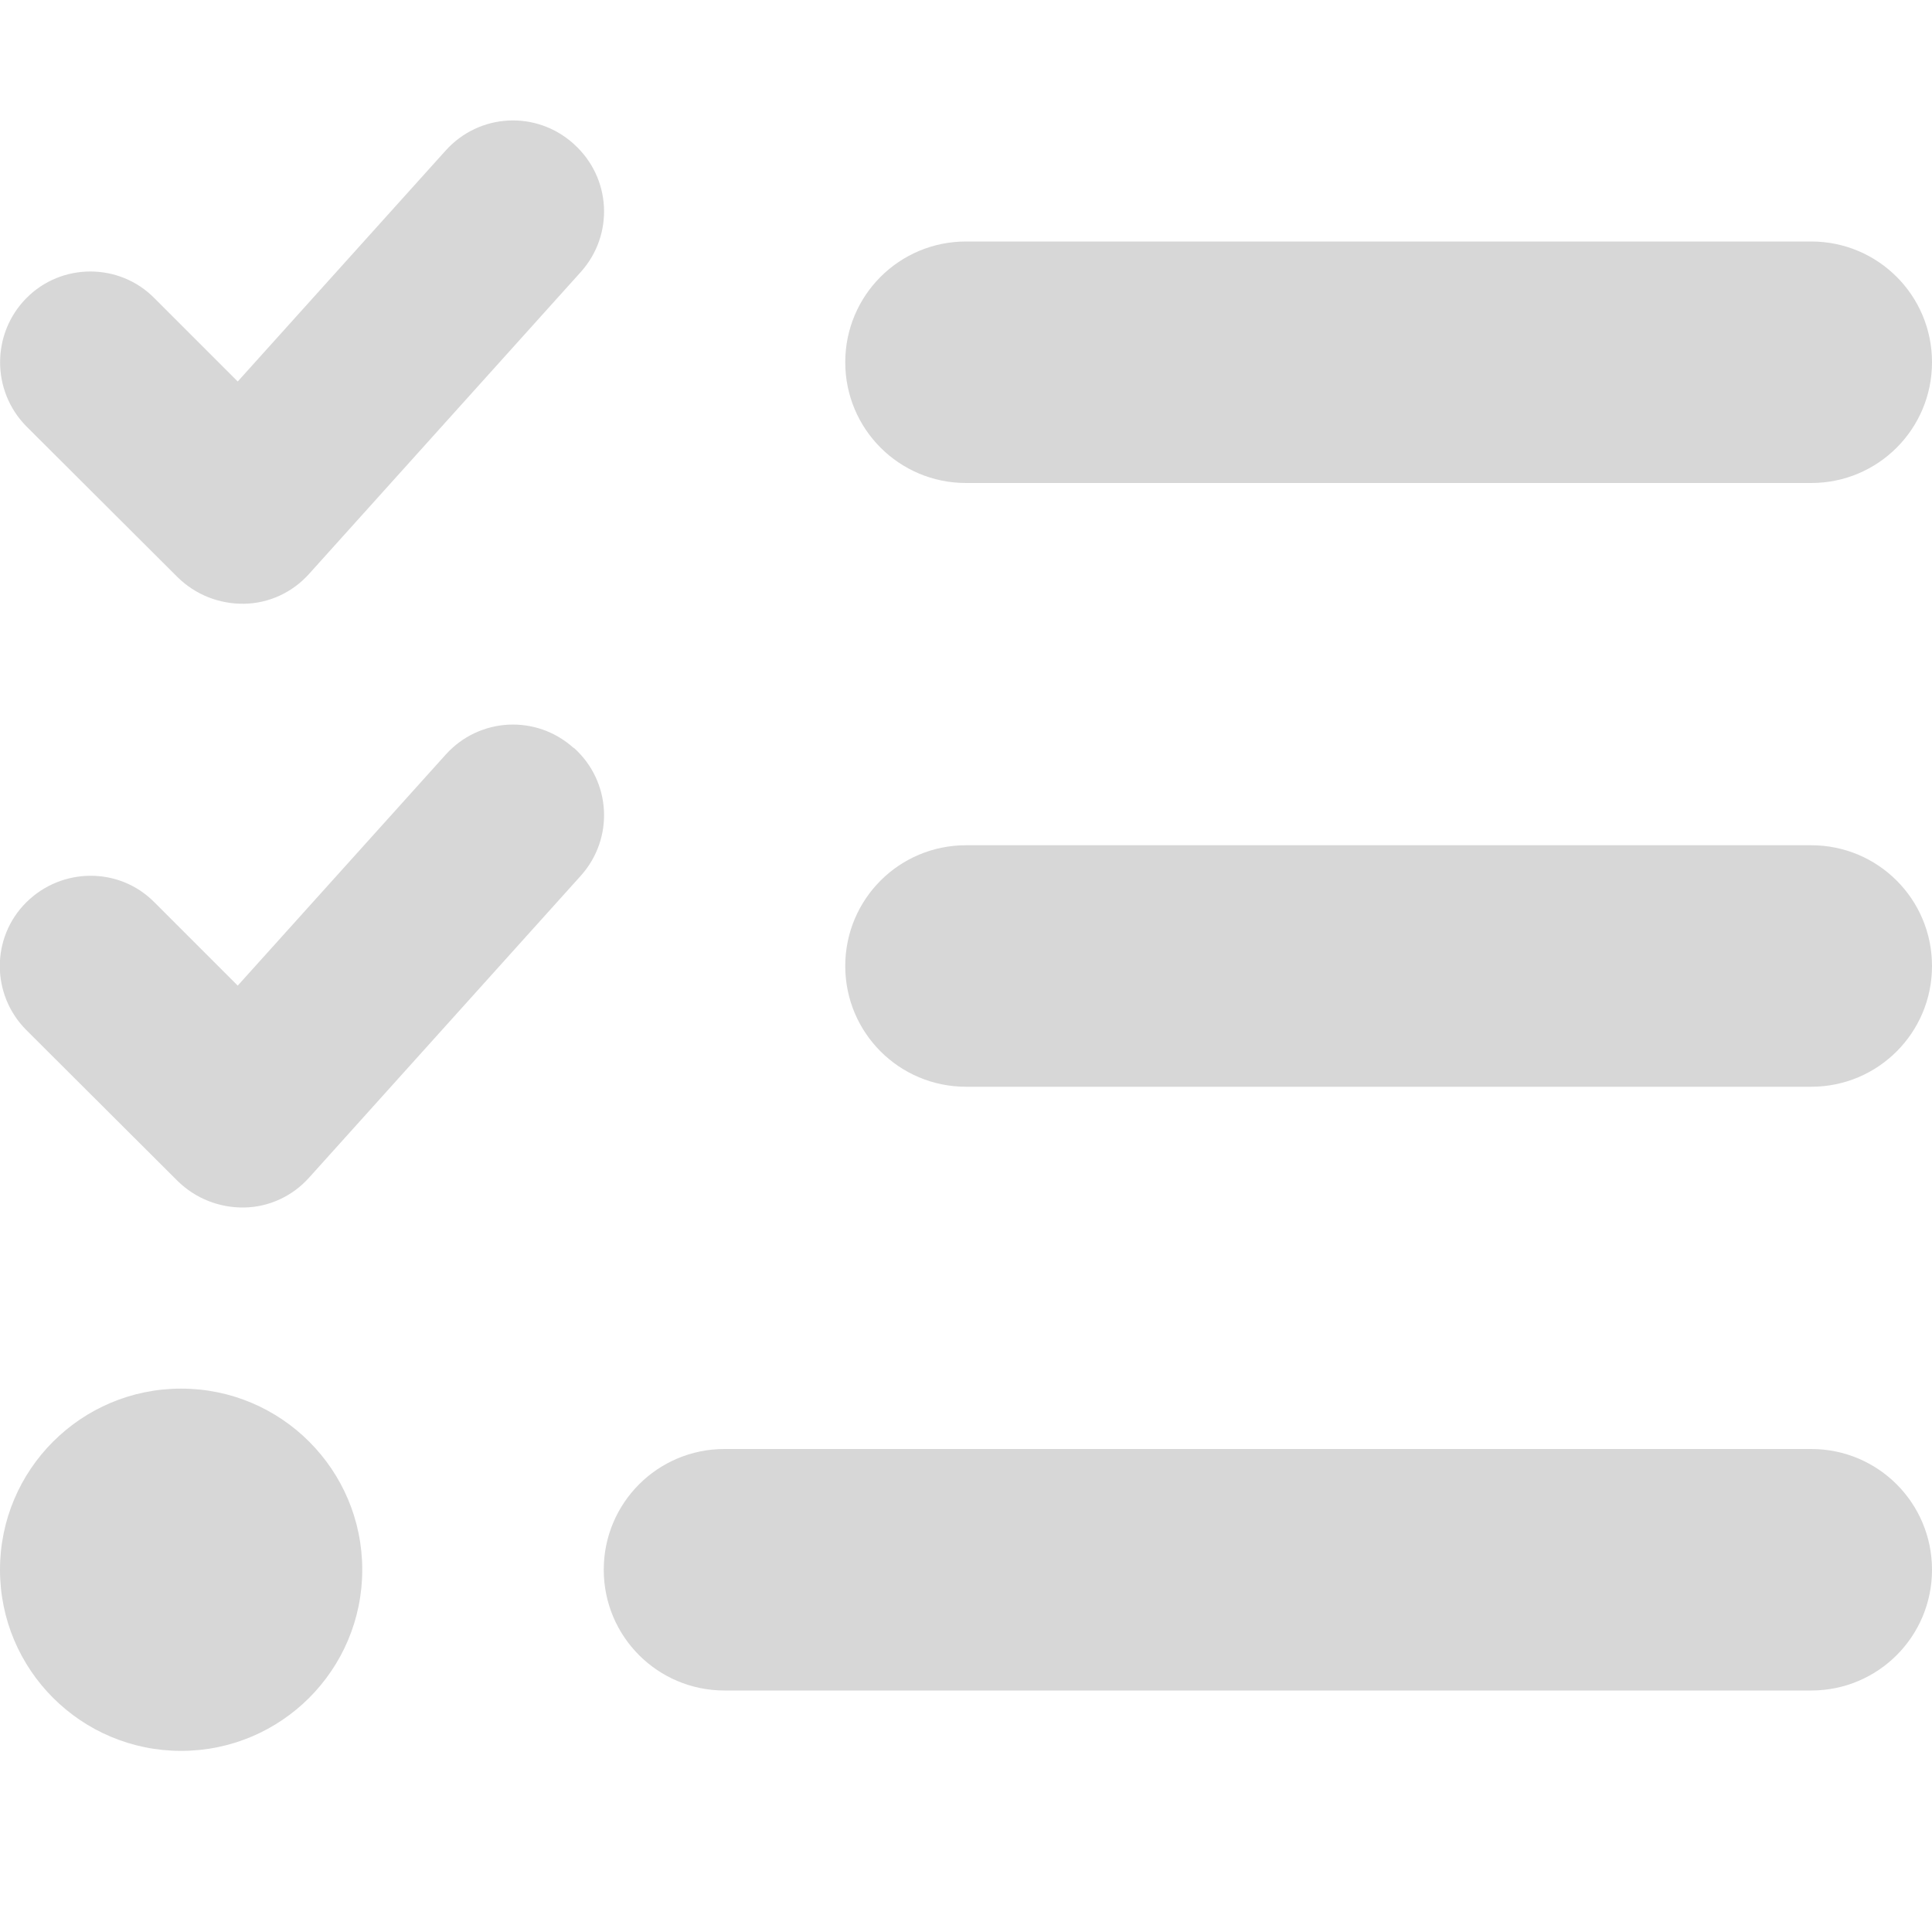
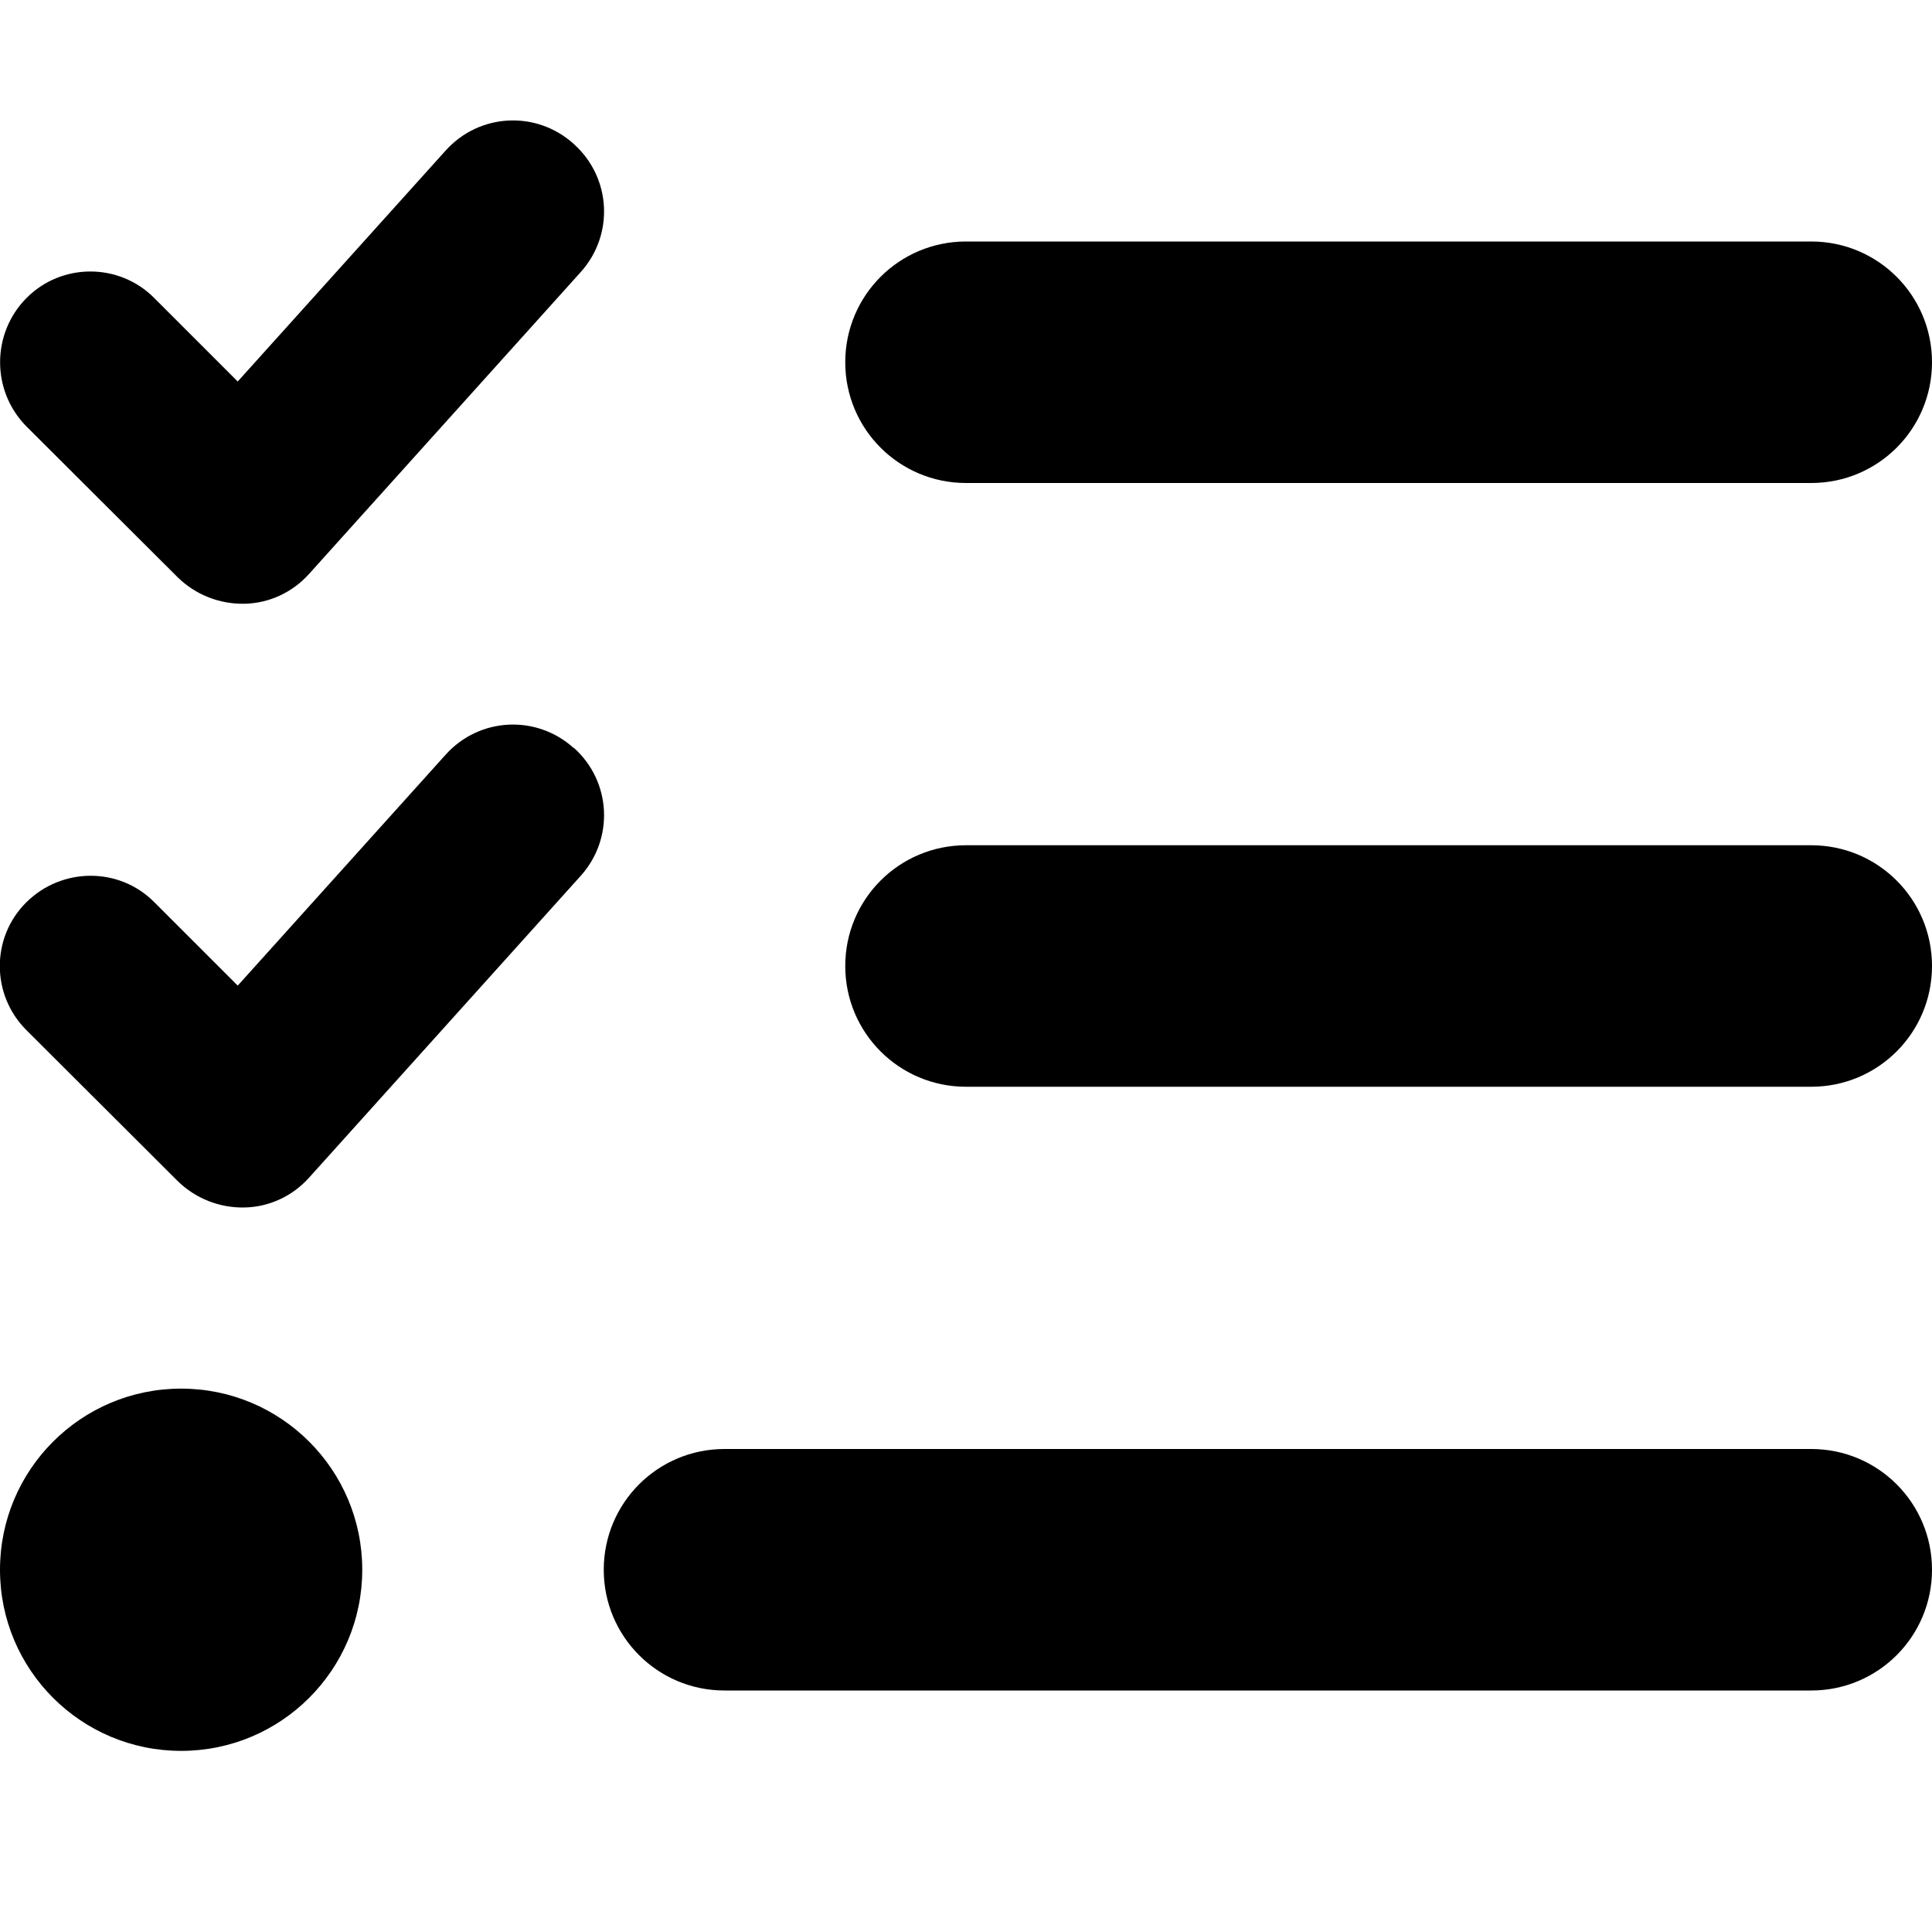
- <svg xmlns="http://www.w3.org/2000/svg" viewBox="0 0 512 512" height="18" width="18" fill="#d7d7d7">
+ <svg xmlns="http://www.w3.org/2000/svg" viewBox="0 0 512 512" height="18" width="18">
  <path d="M152.1 38.2c9.9 8.9 10.7 24 1.8 33.9l-72 80c-4.4 4.9-10.6 7.8-17.2 7.9s-12.9-2.4-17.6-7L7 113C-2.3 103.6-2.3 88.4 7 79s24.6-9.4 33.9 0l22.1 22.1 55.1-61.2c8.9-9.9 24-10.7 33.9-1.8zm0 160c9.9 8.9 10.7 24 1.8 33.9l-72 80c-4.4 4.9-10.6 7.8-17.2 7.9s-12.9-2.4-17.6-7L7 273c-9.4-9.4-9.4-24.6 0-33.9s24.6-9.4 33.9 0l22.1 22.1 55.1-61.2c8.9-9.9 24-10.7 33.9-1.8zM224 96c0-17.7 14.3-32 32-32l224 0c17.7 0 32 14.3 32 32s-14.3 32-32 32l-224 0c-17.7 0-32-14.3-32-32zm0 160c0-17.7 14.3-32 32-32l224 0c17.7 0 32 14.3 32 32s-14.3 32-32 32l-224 0c-17.7 0-32-14.3-32-32zM160 416c0-17.7 14.3-32 32-32l288 0c17.7 0 32 14.3 32 32s-14.3 32-32 32l-288 0c-17.7 0-32-14.3-32-32zM48 368a48 48 0 1 1 0 96 48 48 0 1 1 0-96z" />
</svg>
